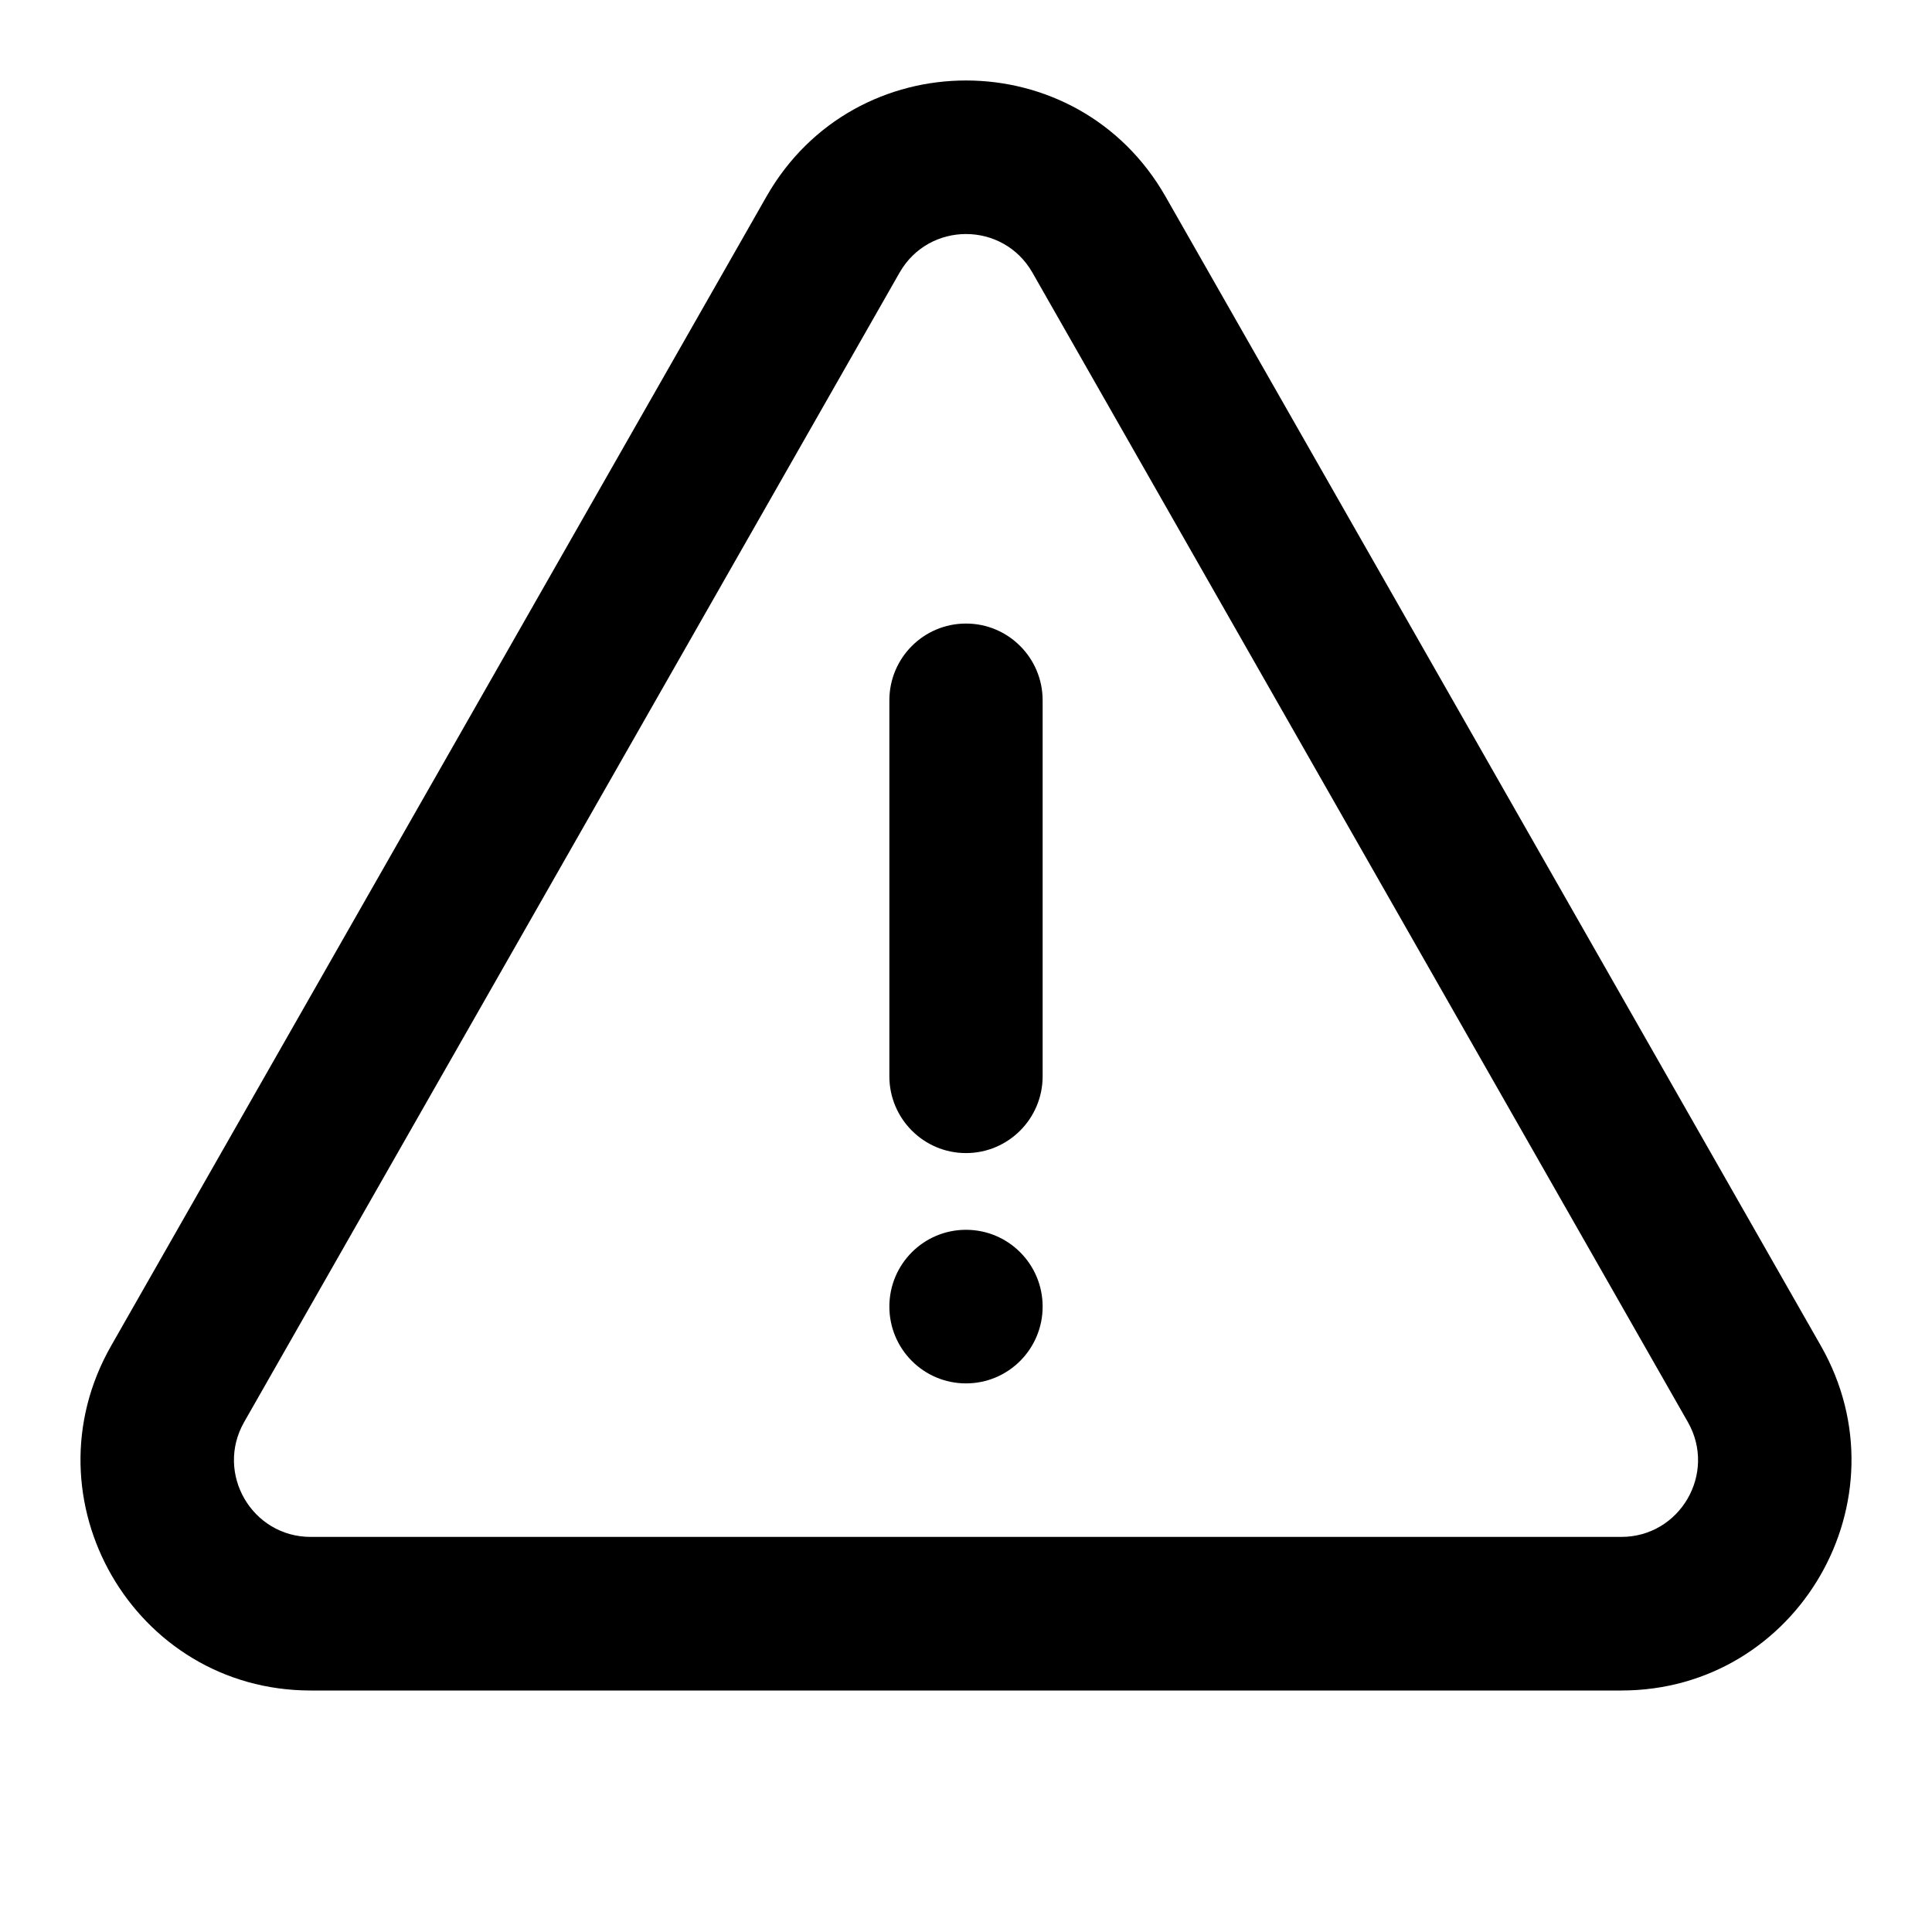
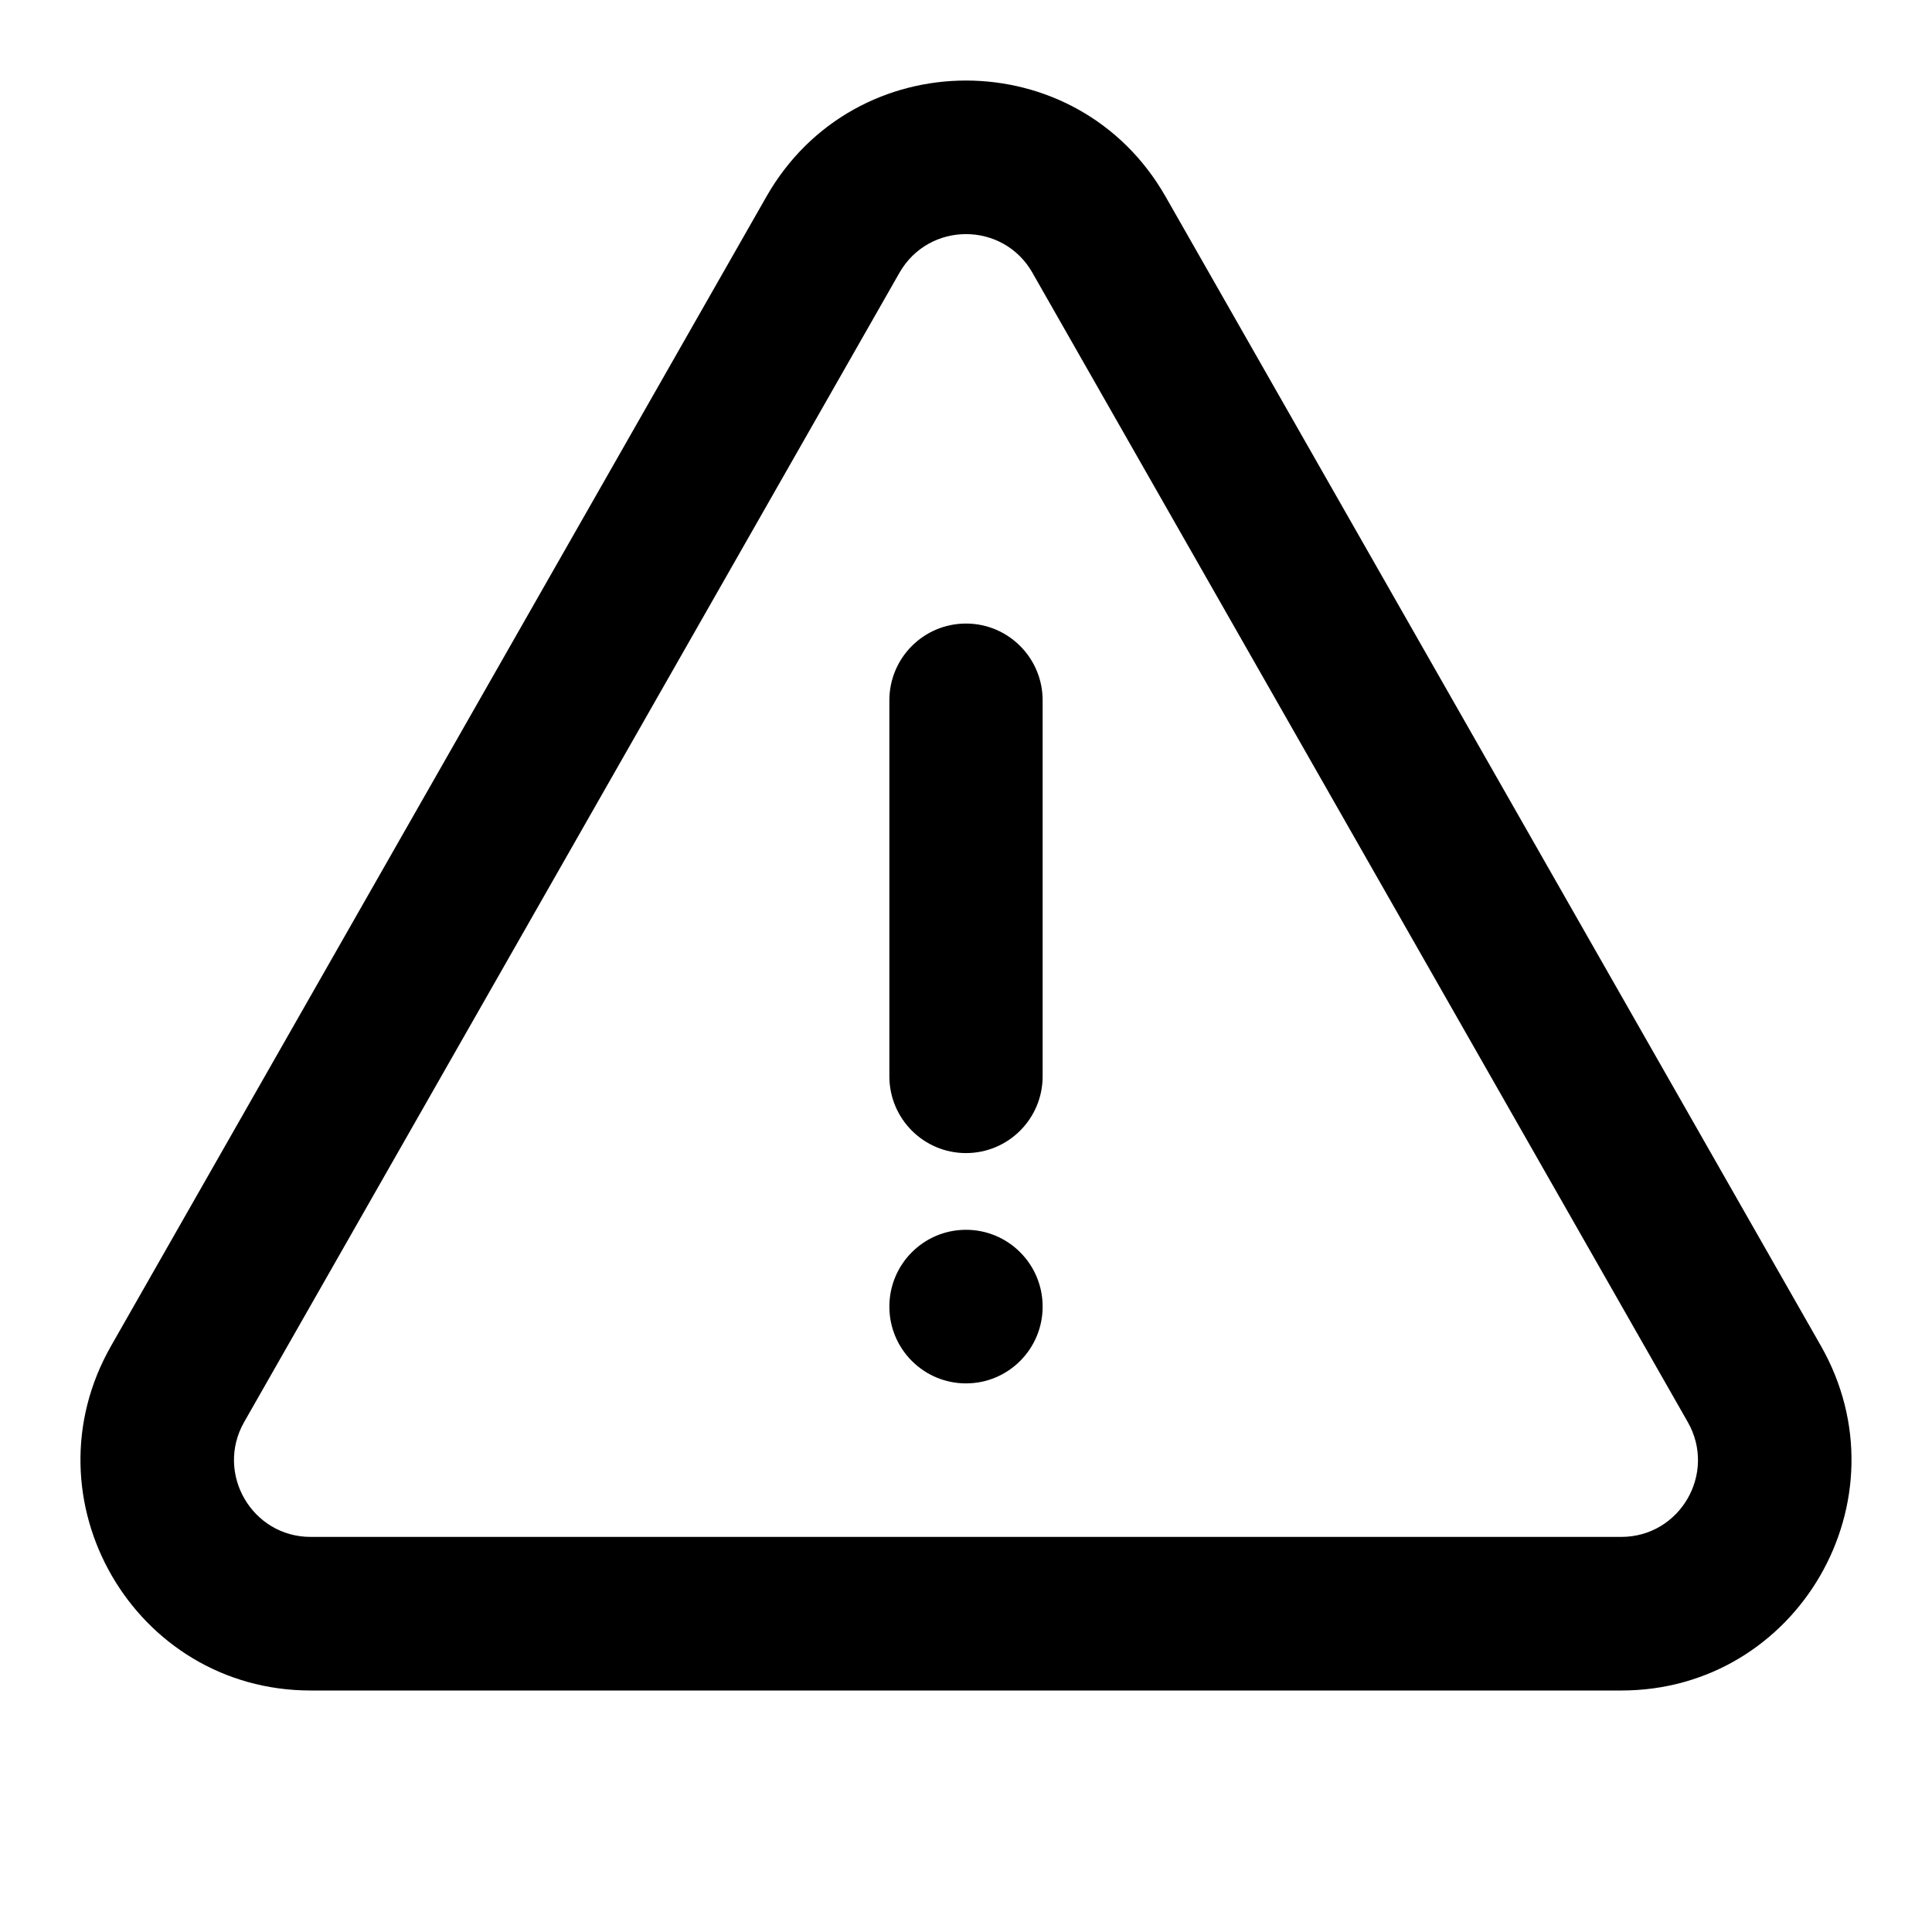
- <svg xmlns="http://www.w3.org/2000/svg" width="24" height="24" id="screenshot-e387bb83-ae60-800e-8006-366ae6e63e48" viewBox="0 0 24 24" fill="none" version="1.1">
-   <g id="shape-e387bb83-ae60-800e-8006-366ae6e63e48">
-     <g class="frame-container-wrapper">
-       <g class="frame-container-blur">
-         <g class="frame-container-shadows">
-           <g fill="none">
-             <g class="fills" id="fills-e387bb83-ae60-800e-8006-366ae6e63e48">
-               <rect rx="0" ry="0" x="0" y="0" width="24" height="24" transform="matrix(1, 0, 0, 1, 0, 0)" class="frame-background" />
-             </g>
-             <g class="frame-children">
-               <g id="shape-e387bb83-ae60-800e-8006-366ae6e63e5f" rx="0" ry="0" style="fill: rgb(0, 0, 0);">
-                 <g id="shape-e387bb83-ae60-800e-8006-366ae6e63e60">
-                   <g class="fills" id="fills-e387bb83-ae60-800e-8006-366ae6e63e60">
-                     <path d="M11.048,8.7C11.048,8.173,11.474,7.746,12,7.746C12.526,7.746,12.952,8.173,12.952,8.7L12.952,13.37C12.952,13.896,12.526,14.324,12,14.324C11.474,14.324,11.048,13.896,11.048,13.37L11.048,8.7L11.048,8.7" style="fill: rgb(0, 0, 0);" />
-                   </g>
-                 </g>
-                 <g id="shape-e387bb83-ae60-800e-8006-366ae6e63e61">
-                   <g class="fills" id="fills-e387bb83-ae60-800e-8006-366ae6e63e61">
-                     <path d="M12,15.277C11.474,15.277,11.048,15.704,11.048,16.231C11.048,16.758,11.474,17.185,12,17.185C12.526,17.185,12.952,16.758,12.952,16.231C12.952,15.704,12.526,15.277,12,15.277Z" style="fill: rgb(0, 0, 0);" />
-                   </g>
-                 </g>
-                 <g id="shape-e387bb83-ae60-800e-8006-366ae6e63e62">
-                   <g class="fills" id="fills-e387bb83-ae60-800e-8006-366ae6e63e62">
-                     <path d="M9.521,2.442C10.617,0.519,13.383,0.519,14.479,2.442L22.62,16.719C23.707,18.627,22.333,21,20.141,21L3.859,21C1.667,21,0.293,18.627,1.38,16.719L9.521,2.442ZM12.826,3.388C12.461,2.747,11.539,2.747,11.174,3.388L3.033,17.665C2.67,18.301,3.129,19.092,3.859,19.092L20.141,19.092C20.871,19.092,21.33,18.301,20.967,17.665L12.826,3.388Z" fill-rule="evenodd" clip-rule="evenodd" style="fill: rgb(0, 0, 0);" />
-                   </g>
-                 </g>
-               </g>
-             </g>
-           </g>
+ <svg fill="none" viewBox="0 0 24 24">
+   <g class="frame-container-wrapper">
+     <g class="frame-container-blur">
+       <g class="frame-container-shadows">
+         <g class="fills">
+           <rect width="24" height="24" class="frame-background" rx="0" ry="0" />
+         </g>
+         <g fill="#000" class="frame-children">
+           <path d="M11.048 8.7c0-.527.426-.954.952-.954.526 0 .952.427.952.954v4.67c0 .527-.426.954-.952.954-.526 0-.952-.427-.952-.954v-4.67M12 15.277c-.526 0-.952.427-.952.954 0 .527.426.954.952.954.526 0 .952-.427.952-.954s-.426-.954-.952-.954Z" class="fills" />
+           <path fill-rule="evenodd" d="M9.521 2.442c1.096-1.922 3.862-1.922 4.958 0l8.141 14.277C23.707 18.627 22.333 21 20.141 21H3.859c-2.192 0-3.567-2.373-2.479-4.281L9.521 2.442Zm3.305.947c-.365-.641-1.287-.641-1.653 0L3.033 17.665c-.362.636.096 1.427.826 1.427h16.281c.731 0 1.189-.791.826-1.427l-8.141-14.277Z" class="fills" clip-rule="evenodd" />
        </g>
      </g>
    </g>
  </g>
</svg>
